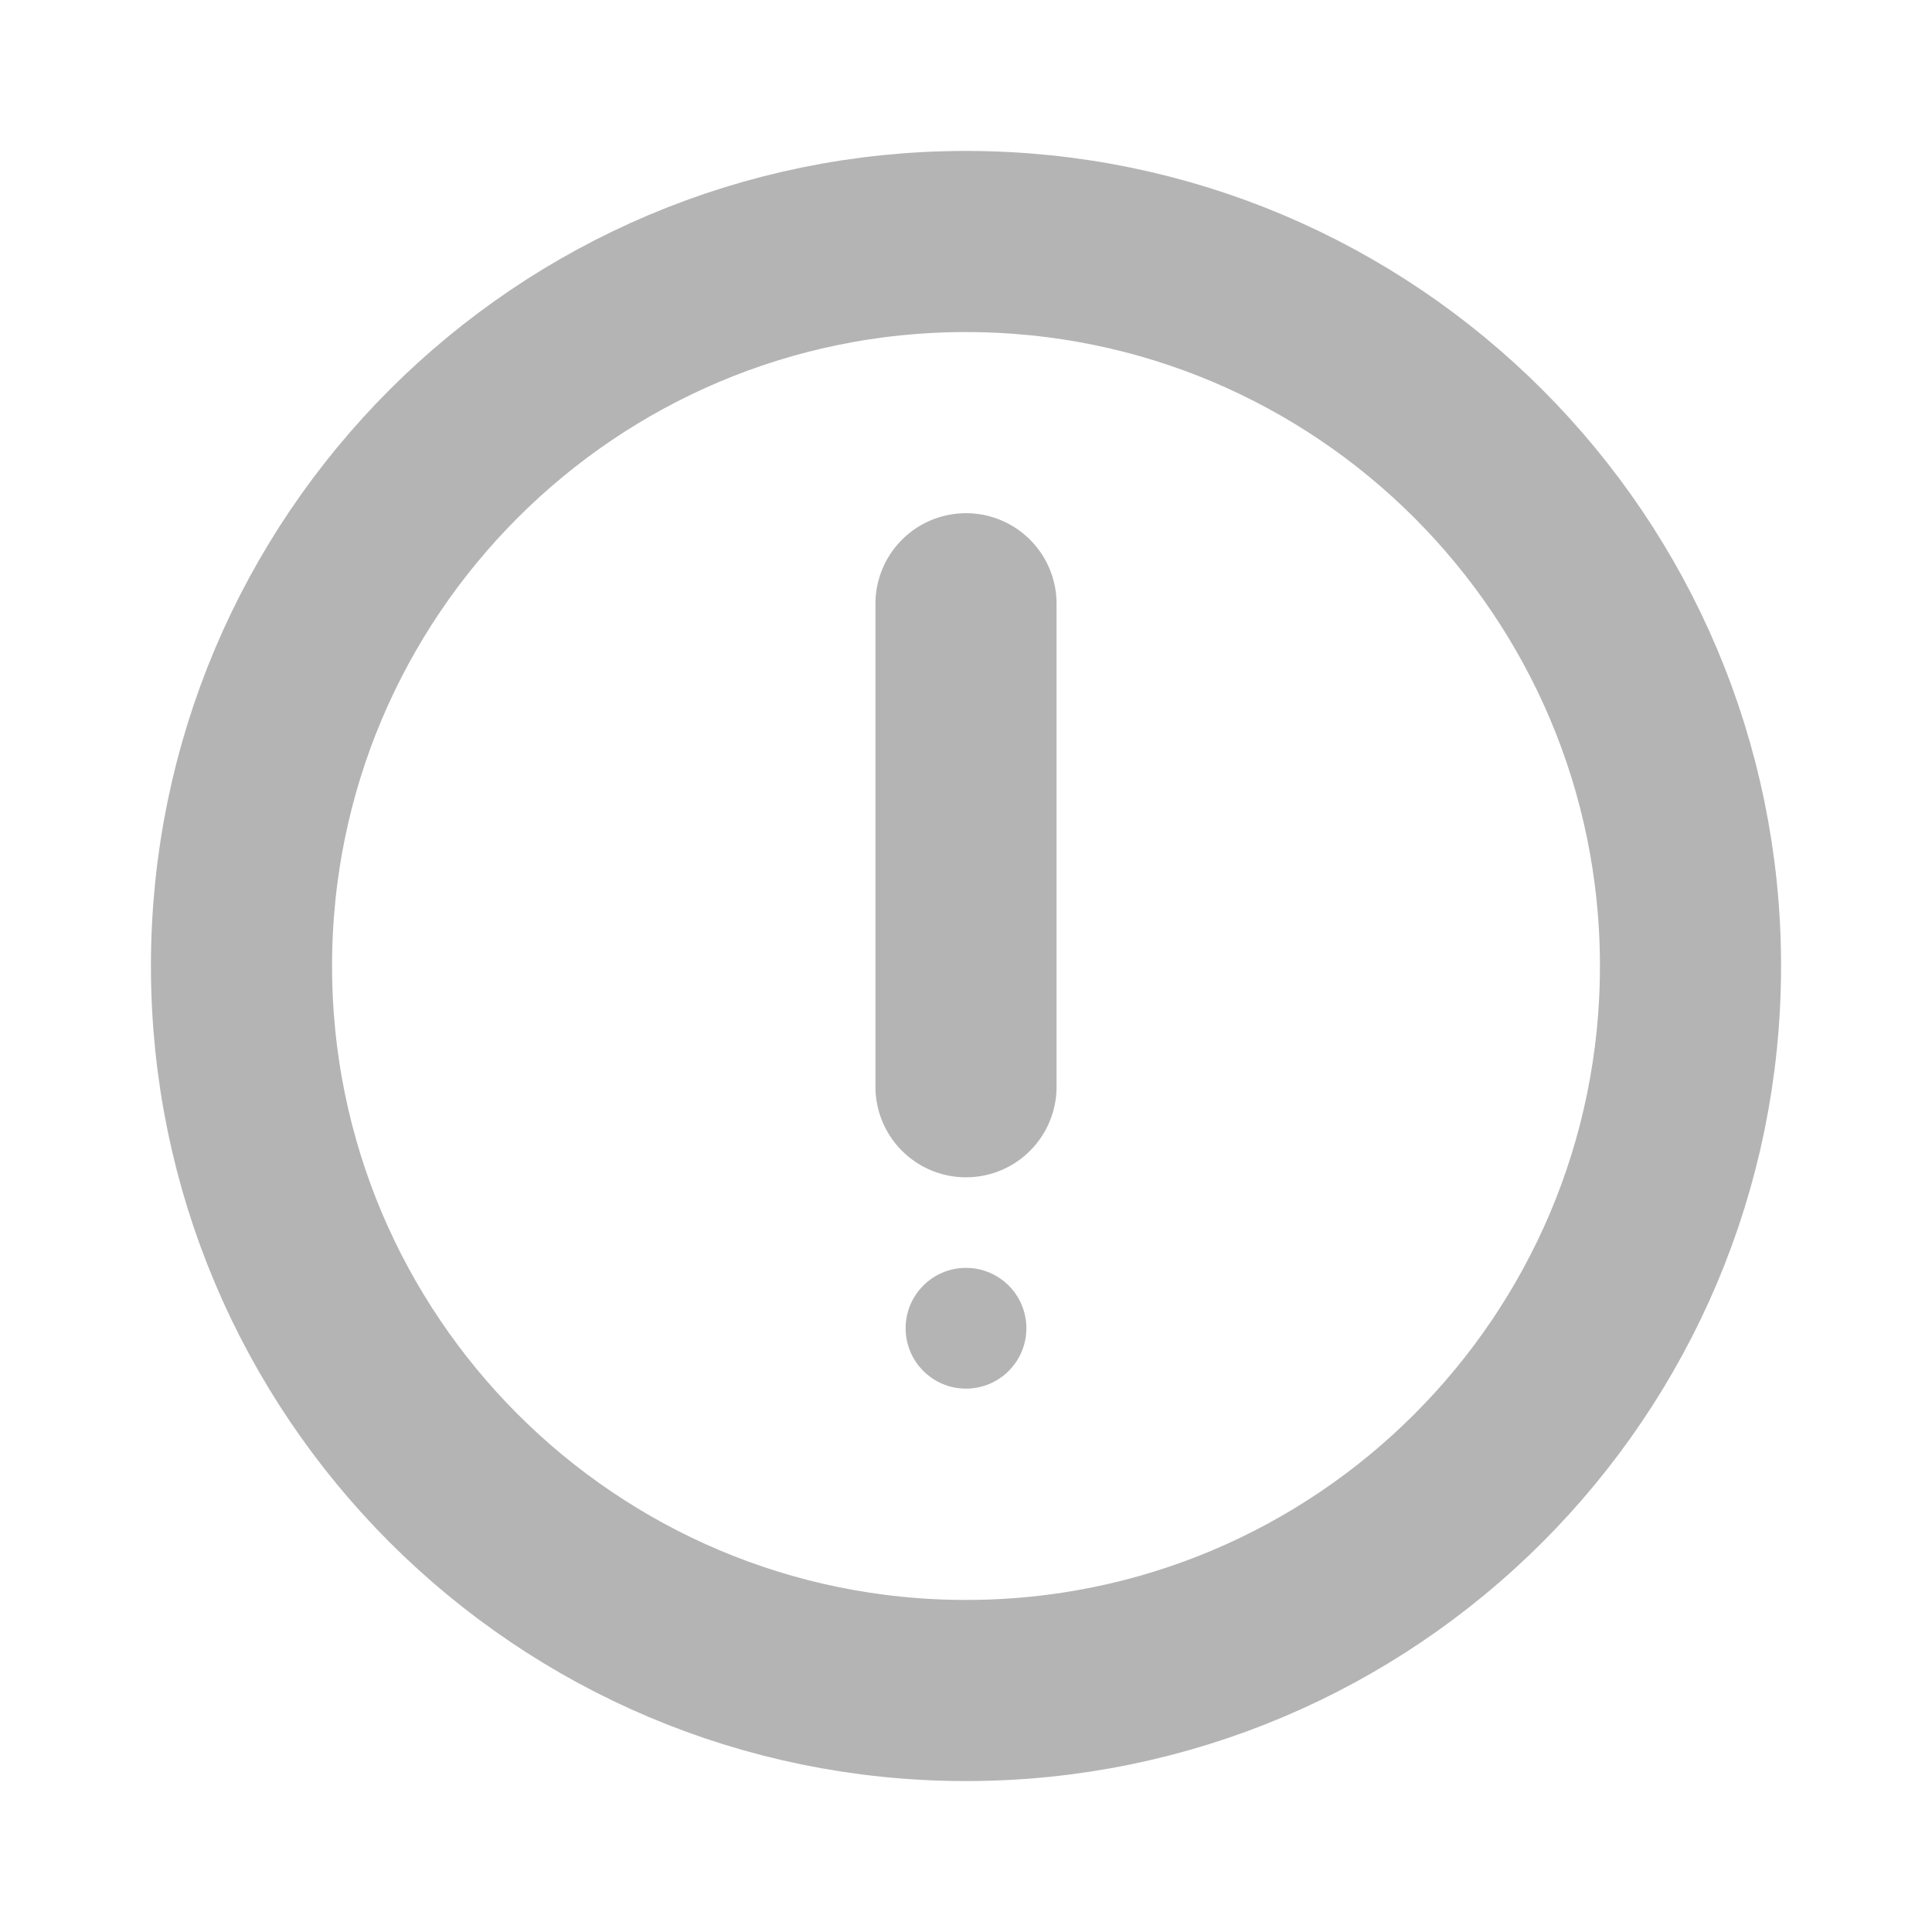
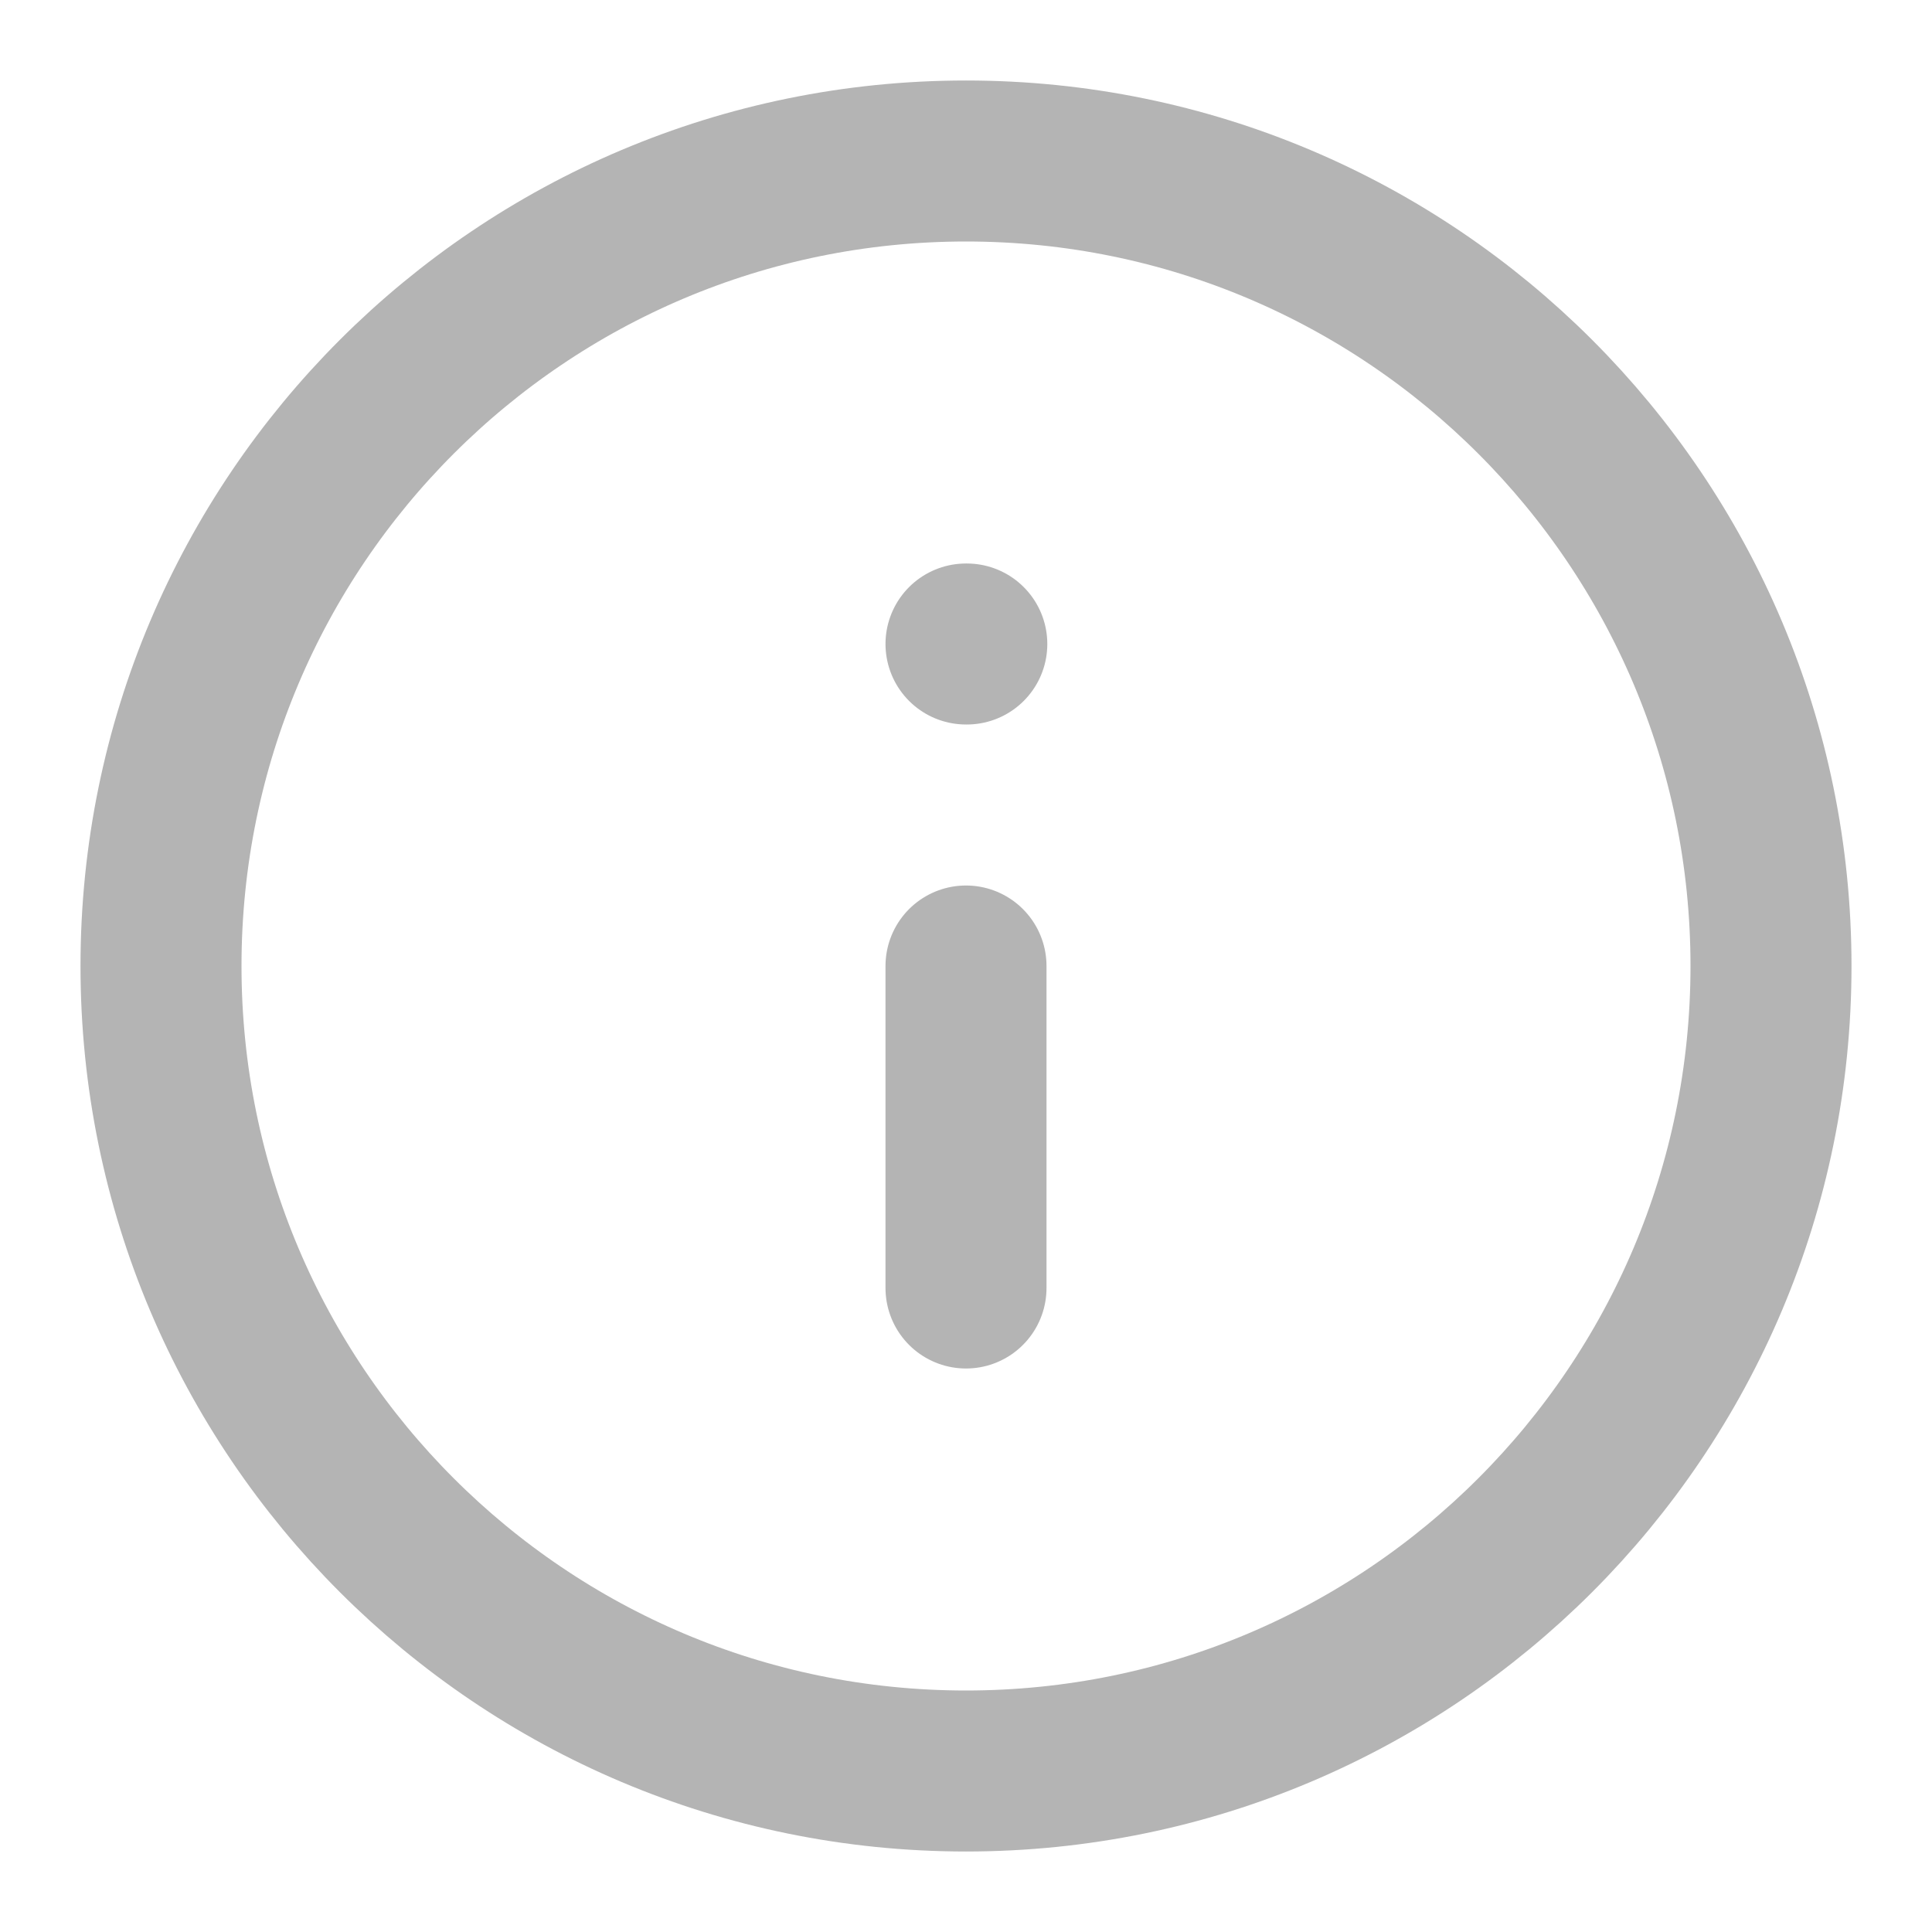
- <svg xmlns="http://www.w3.org/2000/svg" width="16" height="16" viewBox="0 0 16 16" fill="none" stroke="#b4b4b4" stroke-width="1.5" stroke-linecap="round" stroke-linejoin="round">
-   <circle cx="8" cy="8" r="6" />
-   <line x1="8" y1="5" x2="8" y2="9" />
-   <circle cx="8" cy="11" r="0.5" fill="#b4b4b4" stroke="none" />
+ <svg xmlns="http://www.w3.org/2000/svg" width="24" height="24" viewBox="0 0 24 24" fill="none" stroke="#b4b4b4" stroke-width="2" stroke-linecap="round" stroke-linejoin="round">
+   <circle cx="12" cy="12" r="10" />
+   <path d="M12 16v-4" />
+   <path d="M12 8h.01" />
</svg>
